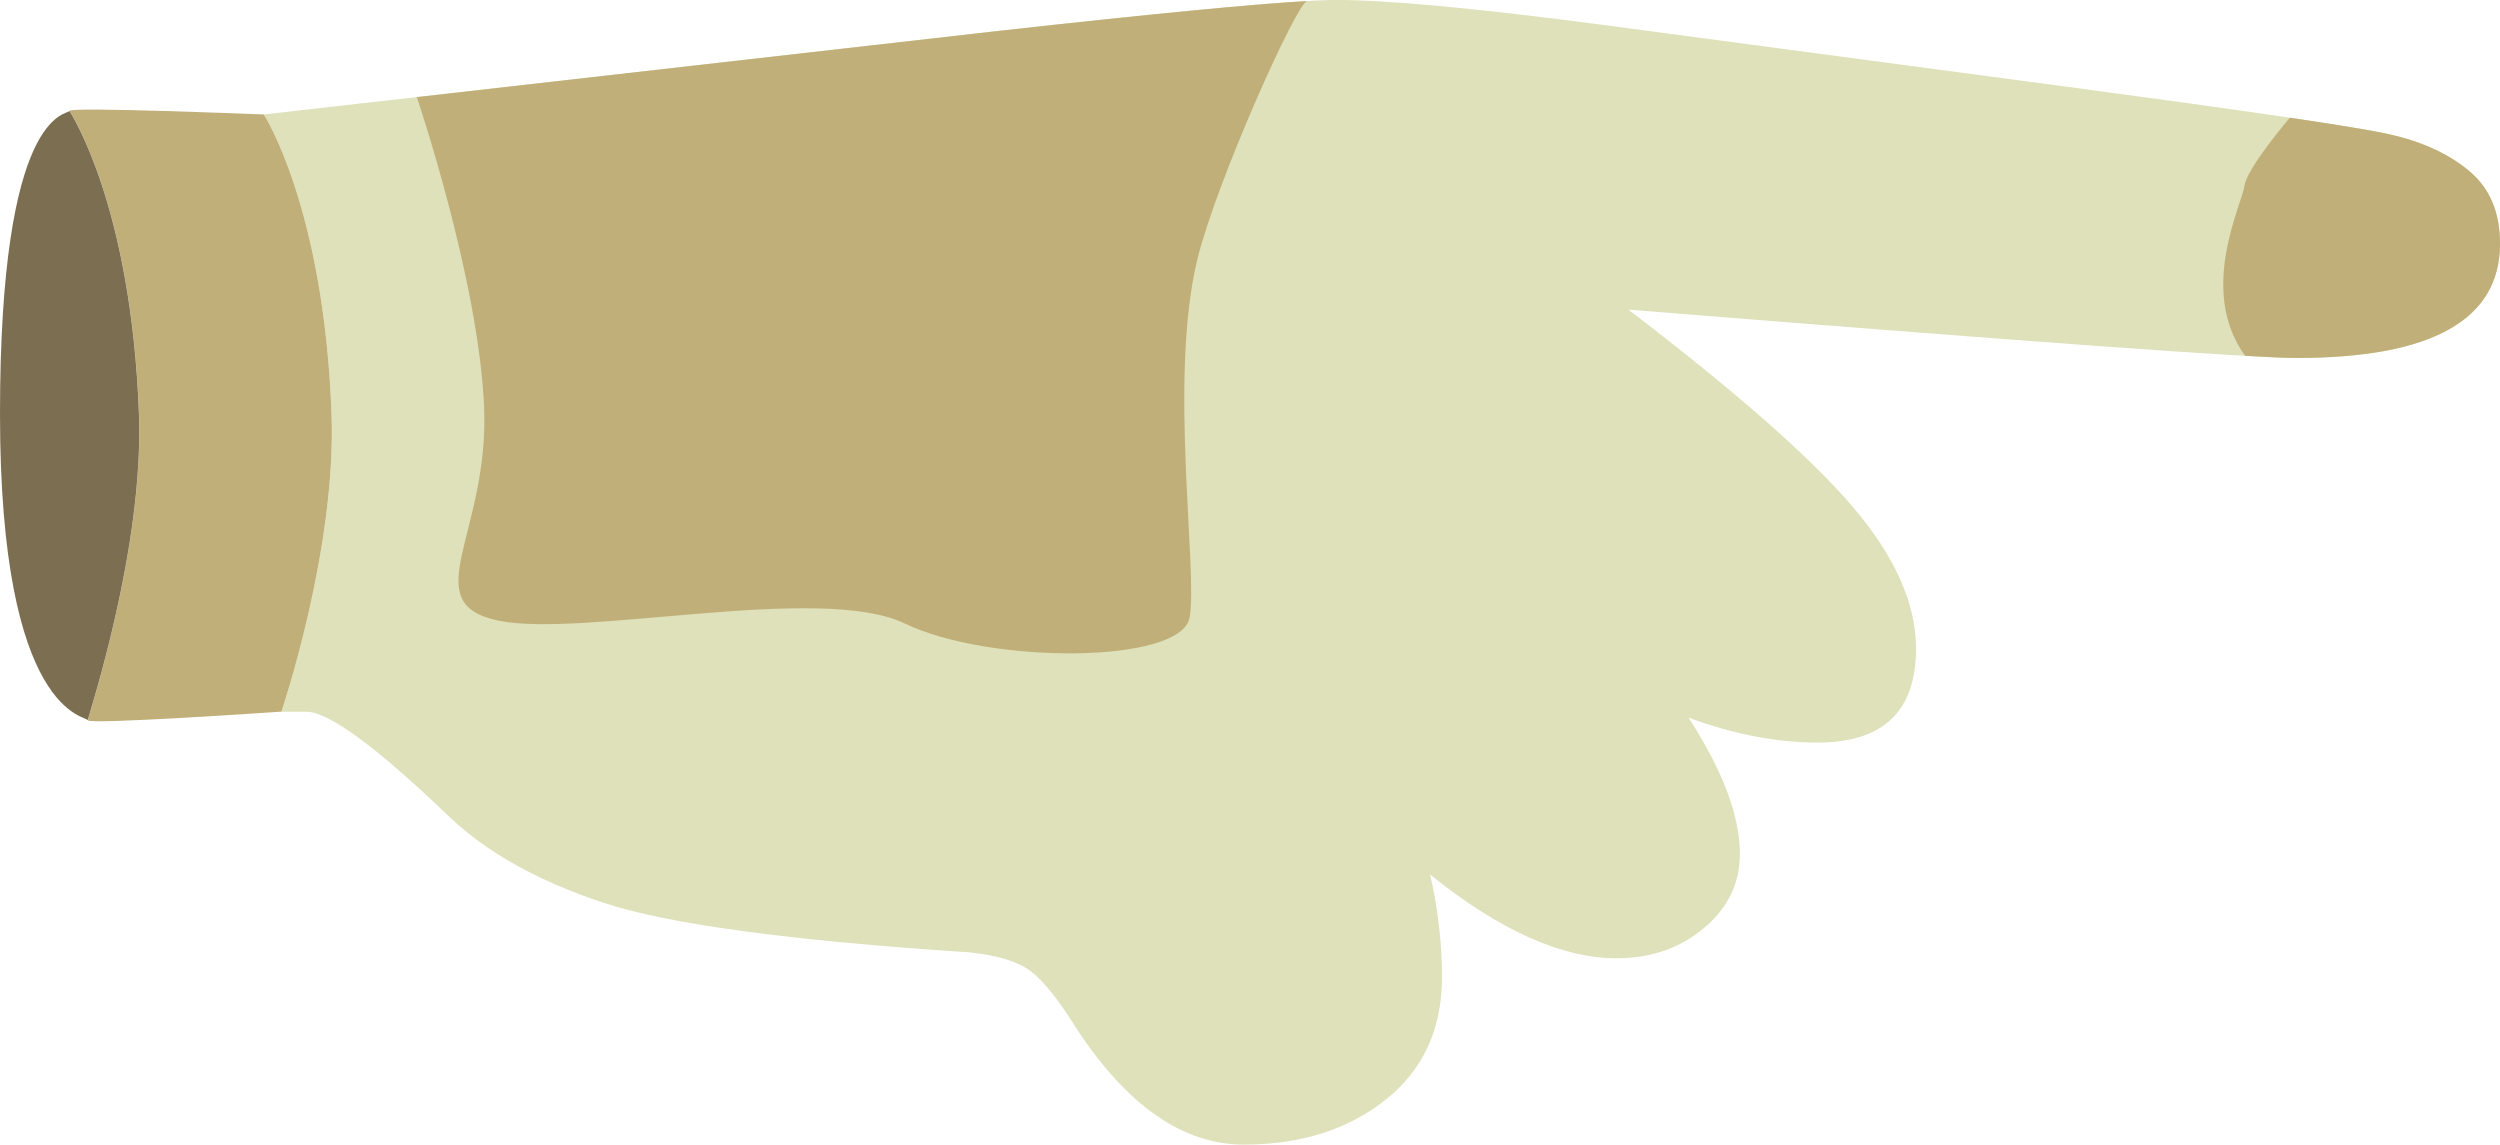
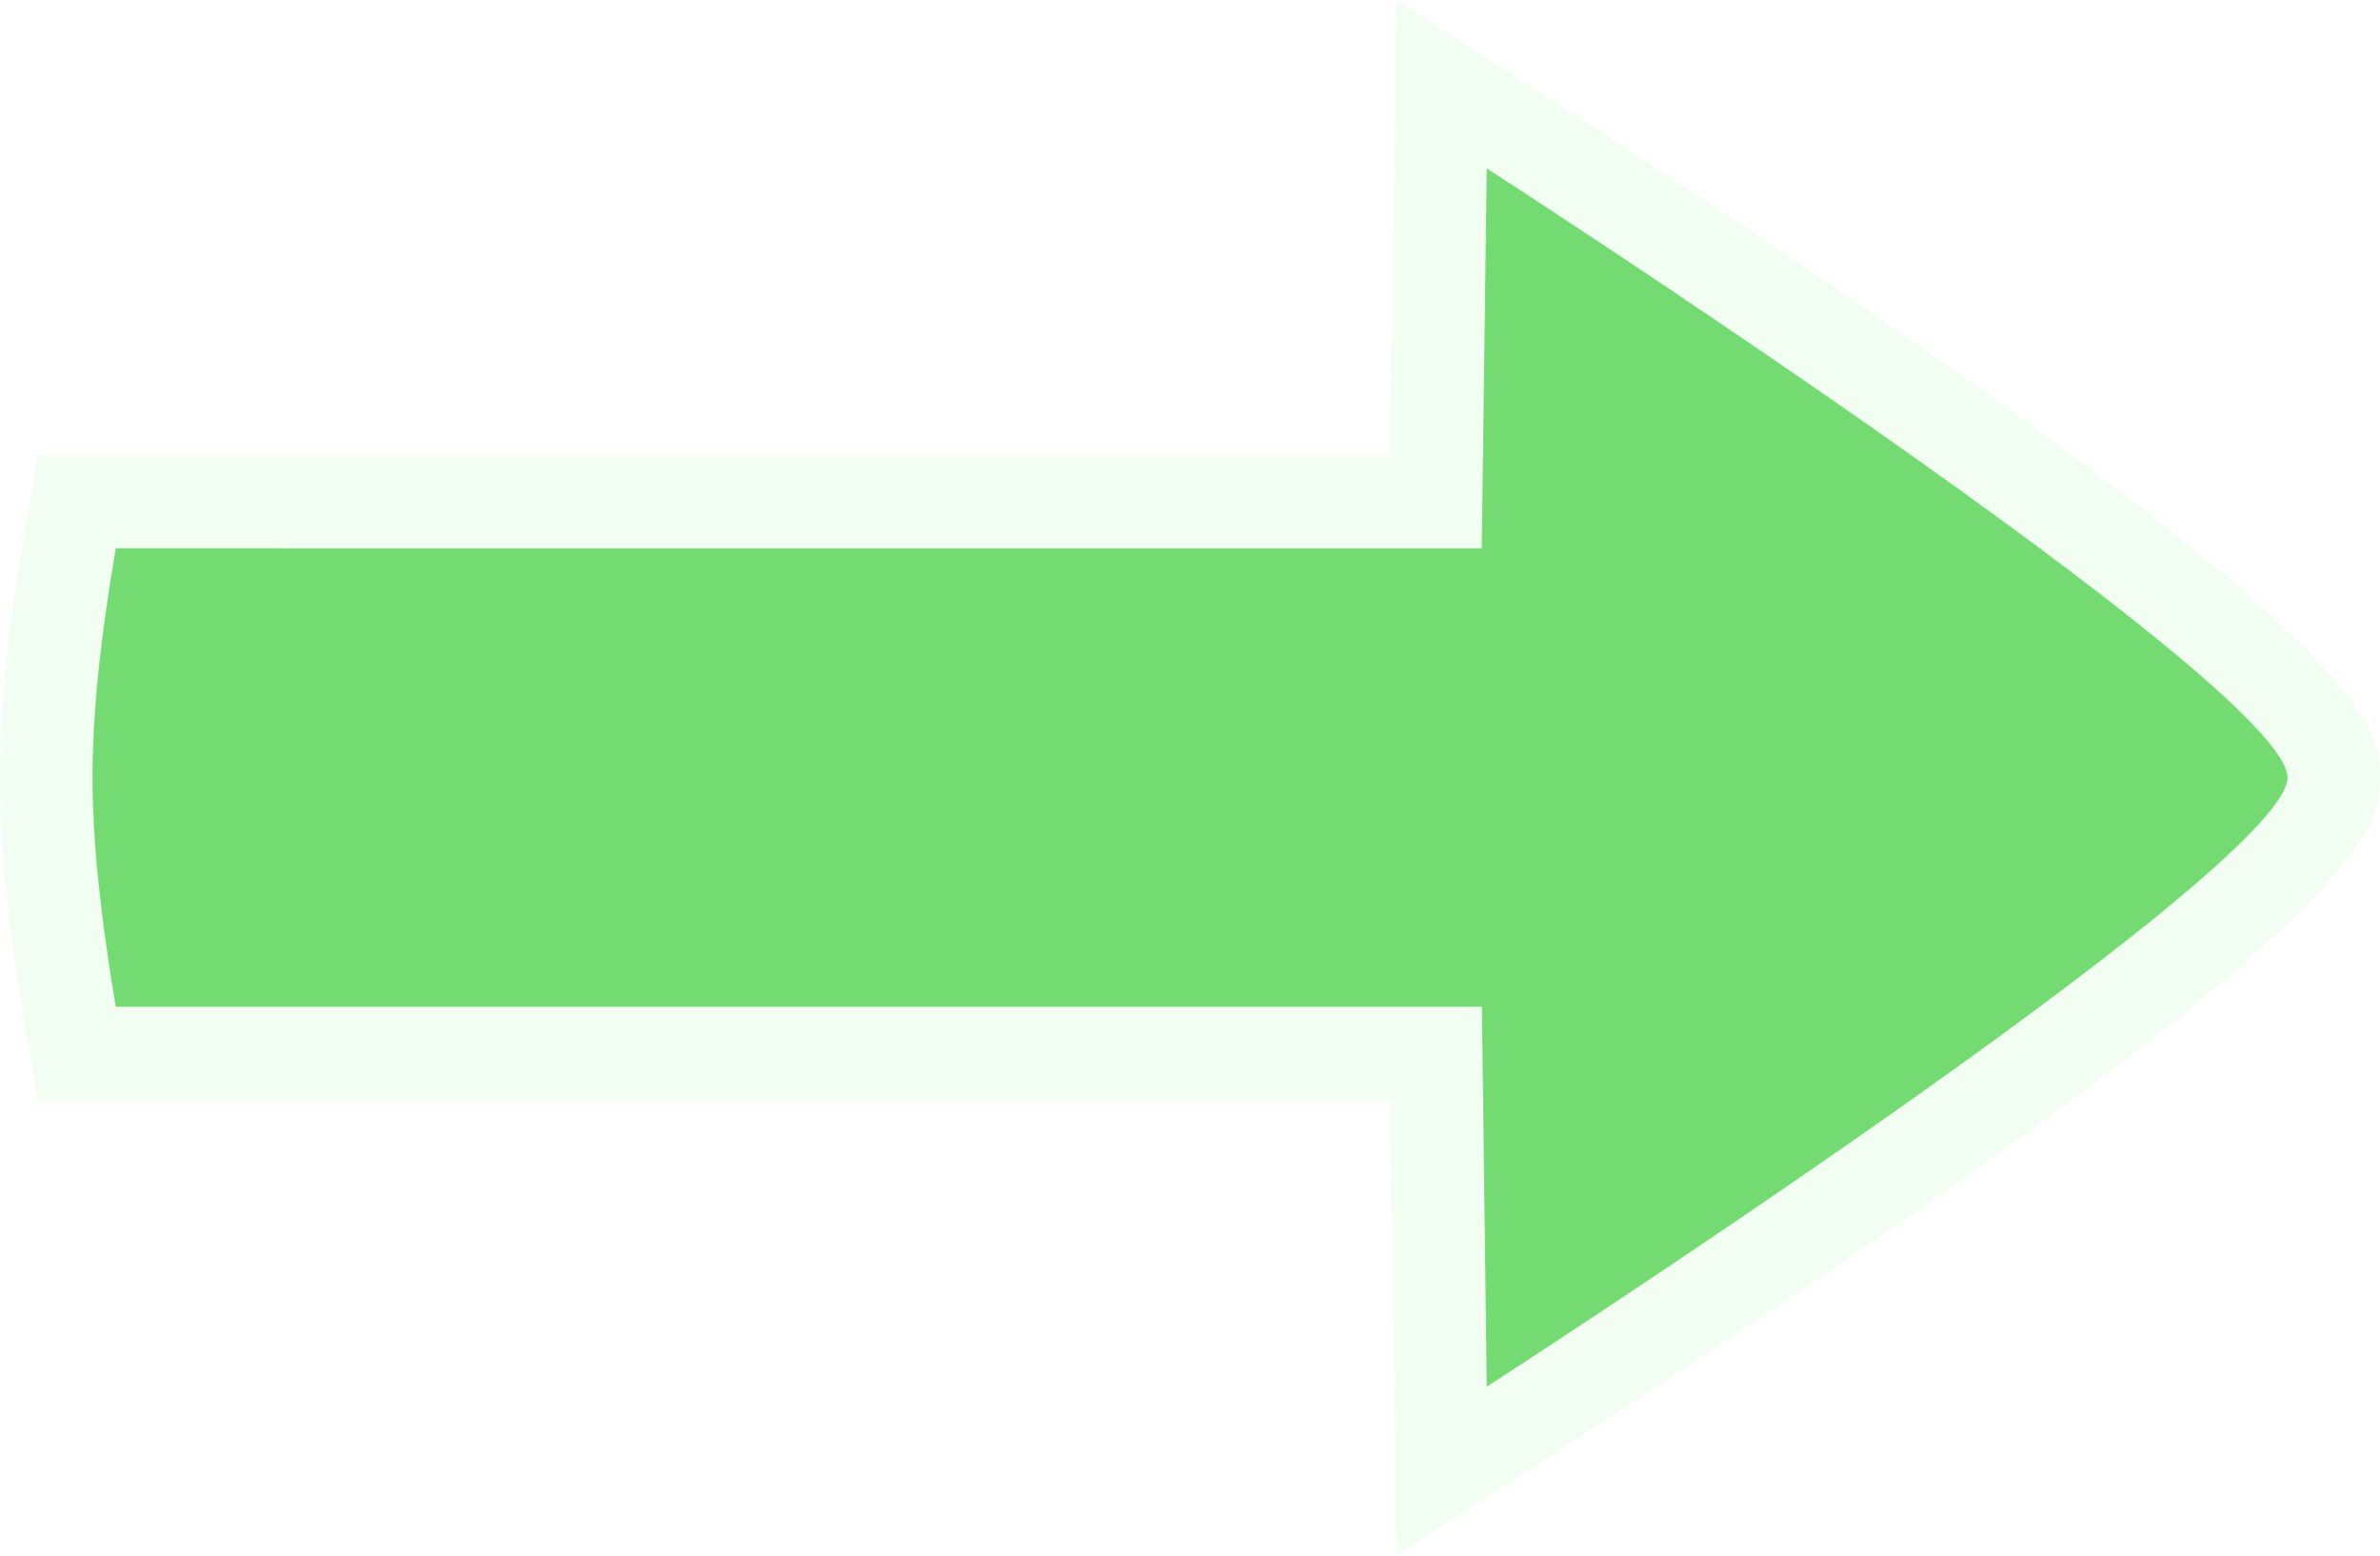
- <svg xmlns="http://www.w3.org/2000/svg" version="1.1" id="Layer_1" x="0px" y="0px" width="116.862px" height="53.504px" viewBox="106.624 -40.064 116.862 53.504" enable-background="new 106.624 -40.064 116.862 53.504" xml:space="preserve">
-   <g>
-     <g>
-       <g>
-         <path fill="#DEE1B9" d="M118.956-34.714c0.001,0,2.804,4.312,3.166,13.992c0.235,6.34-2.343,13.923-2.343,13.923     c0,0.001-0.001,0.002-0.001,0.004h1.161c1.051,0,3.293,1.648,6.721,4.941c1.738,1.646,4.115,2.971,7.134,3.976     c3.019,1.007,8.733,1.782,17.147,2.331c1.326,0.139,2.287,0.435,2.881,0.894c0.594,0.455,1.304,1.349,2.125,2.675     c2.379,3.611,4.984,5.418,7.818,5.418c2.654,0,4.859-0.697,6.621-2.091c1.758-1.397,2.643-3.306,2.643-5.729     c0-1.6-0.186-3.199-0.553-4.801c3.248,2.608,6.152,3.91,8.711,3.91c1.604,0,2.963-0.468,4.082-1.408     c1.123-0.937,1.684-2.09,1.684-3.463c0-1.783-0.799-3.912-2.4-6.377c2.102,0.777,4.117,1.166,6.037,1.166     c3.062,0,4.598-1.464,4.598-4.39c0-2.106-0.984-4.312-2.949-6.62c-1.969-2.311-5.469-5.388-10.496-9.227     c18.795,1.509,29.195,2.262,31.207,2.262c6.357,0,9.535-1.782,9.535-5.349c0-1.463-0.479-2.595-1.441-3.395     c-0.959-0.801-2.207-1.374-3.736-1.716c-1.533-0.344-6.574-1.085-15.123-2.229l-21.607-2.88     c-5.896-0.777-10.057-1.168-12.482-1.168c-1.873,0-7.131,0.481-15.775,1.441L118.956-34.714" />
-       </g>
-       <path fill="#C1AF79" d="M162.229-11.187c0.406-2.171-0.996-11.127,0.361-16.737c0.867-3.583,4.664-12.065,5.141-12.091    c-2.539,0.144-7.344,0.607-14.41,1.394l-27.213,3.096l0,0c0,0,2.871,8.46,3.143,14.432c0.271,5.971-3.258,9.226,0.678,10.042    c3.936,0.815,15.064-1.766,19,0.137C152.863-9.015,161.82-9.017,162.229-11.187z" />
-       <path fill="#C1AF79" d="M222.045-32.073c-0.959-0.8-2.205-1.373-3.736-1.716c-0.738-0.165-2.287-0.423-4.648-0.773    c0,0.001-2.033,2.385-2.125,3.197c-0.09,0.814-2.172,4.818,0,7.883c0.016,0.017,0.025,0.034,0.039,0.052    c1.16,0.065,1.955,0.099,2.379,0.099c6.355,0,9.533-1.782,9.533-5.349C223.486-30.141,223.006-31.272,222.045-32.073z" />
-     </g>
-     <path fill="#C1AF79" d="M122.122-20.722c-0.362-9.68-3.165-13.992-3.166-13.992c0,0-9.204-0.373-9.081-0.164   s2.885,4.476,3.247,14.156c0.235,6.34-2.372,14.109-2.388,14.328s9.045-0.405,9.045-0.405S122.357-14.382,122.122-20.722z" />
-     <path fill="#7C6E50" d="M110.73-6.394c-0.016-0.219-4.106-0.163-4.106-14.328c0-14.22,3.124-13.947,3.247-14.156   c0.123,0.209,2.885,4.476,3.247,14.156C113.354-14.382,110.746-6.612,110.73-6.394z" />
-   </g>
+ <svg xmlns="http://www.w3.org/2000/svg" version="1.1" id="Layer_1" x="0px" y="0px" width="102.899px" height="67.215px" viewBox="-3.019 -6.854 102.899 67.215" enable-background="new -3.019 -6.854 102.899 67.215" xml:space="preserve">
+   <path fill="#73DB71" d="M61.261,0.424l-0.215,16.423L1.989,16.844c-0.67,3.881-1.012,7.201-1.008,9.966  c0.002,2.611,0.336,5.894,1.006,9.85l59.066-0.001l0.208,16.422c0,0,34.619-22.328,34.619-26.329S61.261,0.424,61.261,0.424z" />
+   <path fill="#F1FEF1" d="M57.103,40.658l-58.496,0.001l-0.564-3.332c-0.703-4.149-1.06-7.687-1.062-10.515  c-0.004-2.985,0.345-6.469,1.066-10.649l0.573-3.319l58.478,0.003l0.258-19.701l6.073,3.917C99.88,20.571,99.88,24.591,99.88,26.751  c0,2.16,0,6.18-36.451,29.69l-6.076,3.919L57.103,40.658z" />
+   <path fill="#73DB71" d="M61.261,0.424l-0.215,16.423L1.989,16.844c-0.67,3.881-1.012,7.201-1.008,9.966  c0.002,2.611,0.336,5.894,1.006,9.85l59.066-0.001l0.208,16.422c0,0,34.619-22.328,34.619-26.329S61.261,0.424,61.261,0.424z" />
</svg>
